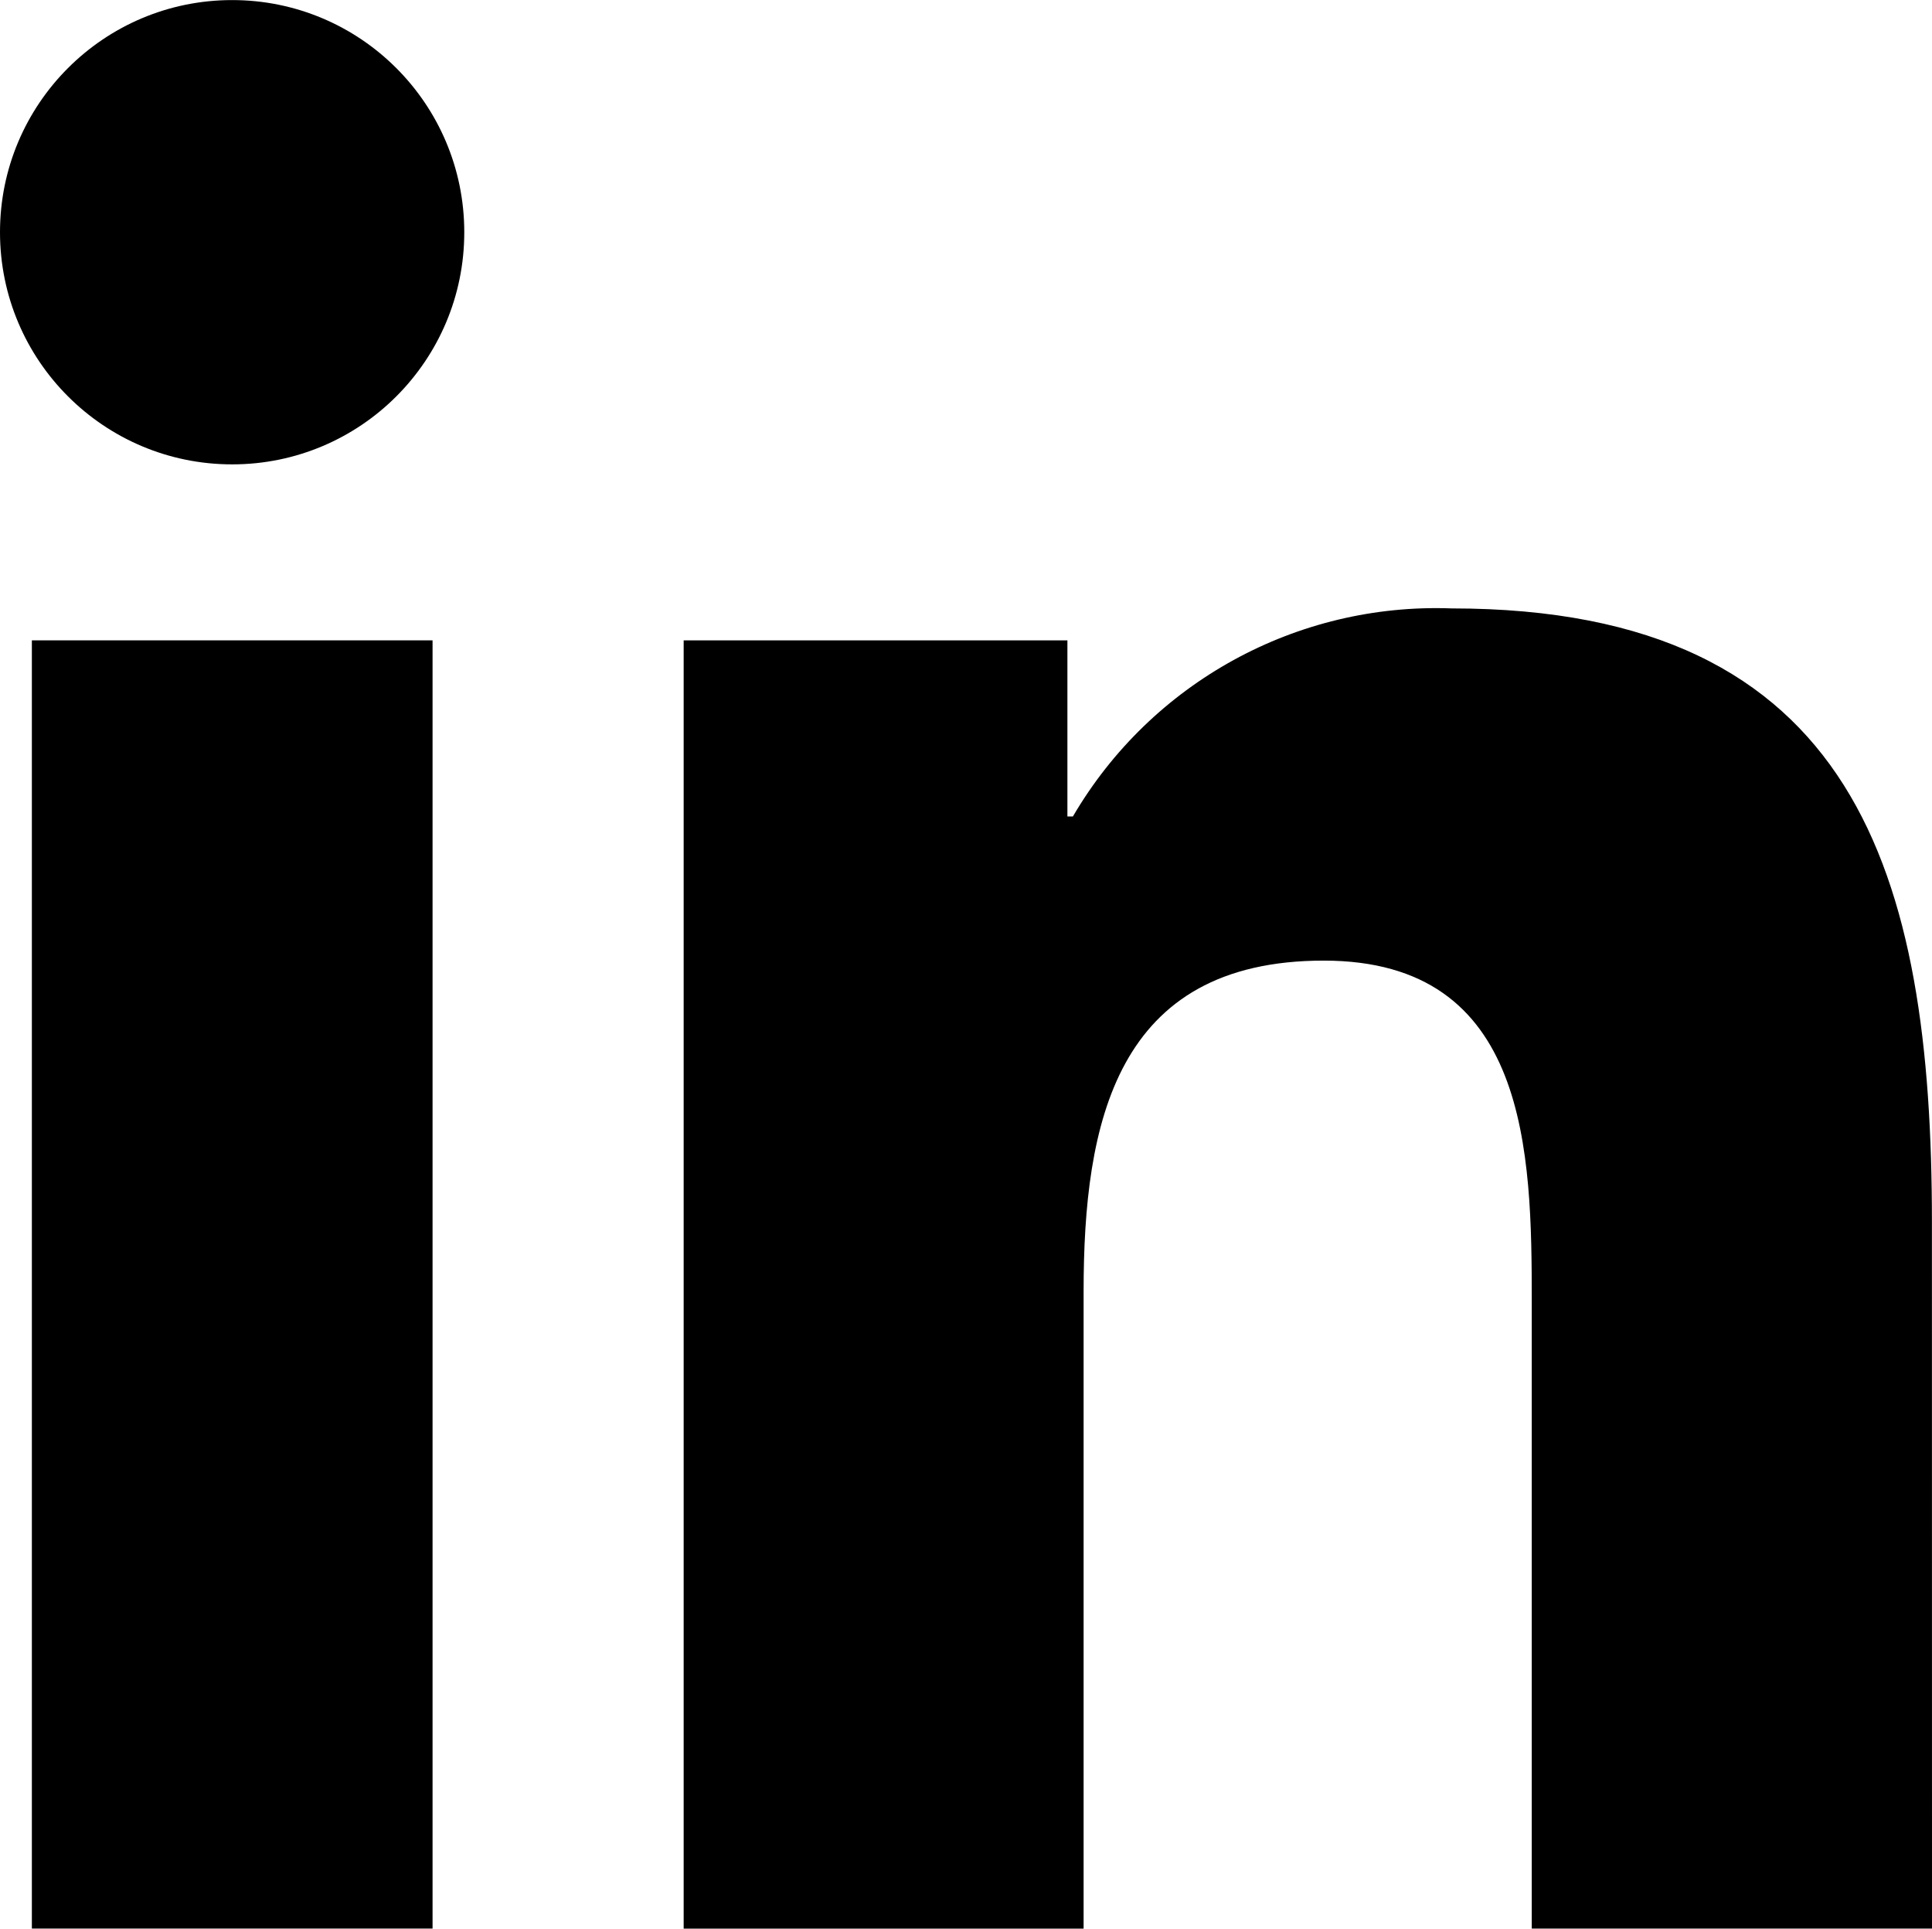
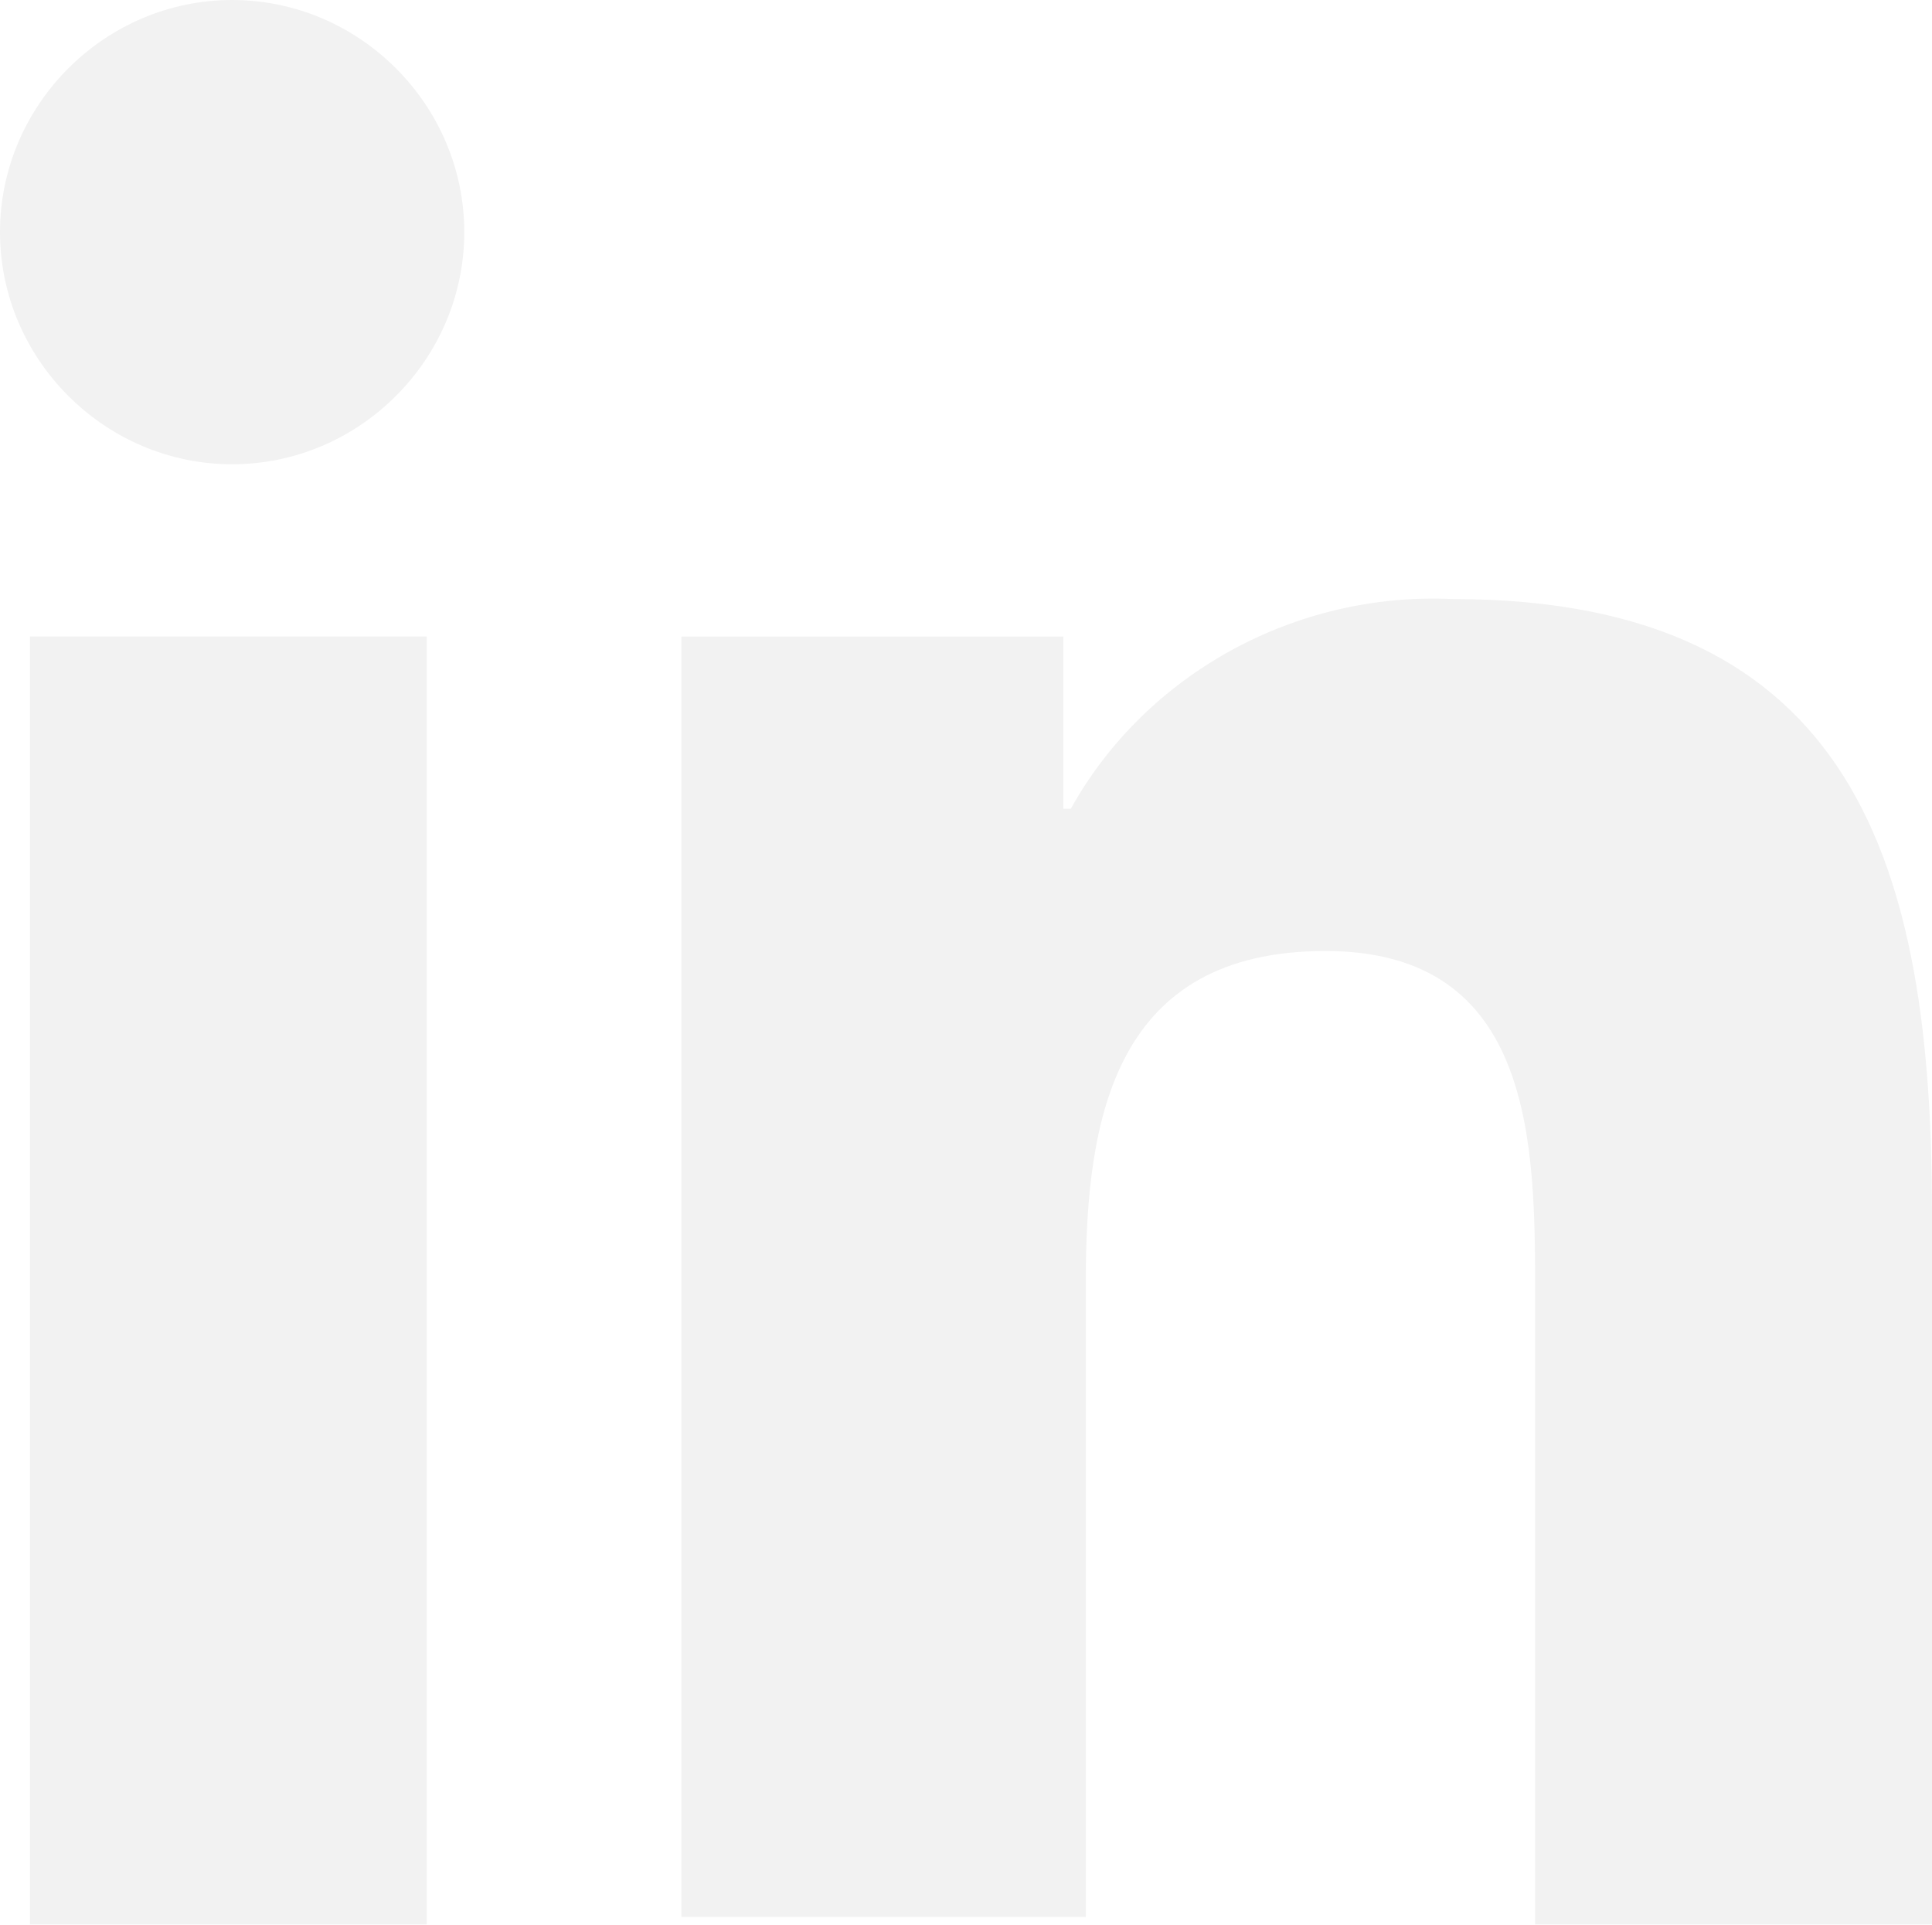
- <svg xmlns="http://www.w3.org/2000/svg" viewBox="0 0 25.767 25.72">
-   <g id="a2af1572-cc5f-4ca4-9a87-8190fe6d606d" data-name="Layer 2">
-     <g id="f54900bd-fb4b-475e-b1c4-51678fcba230" data-name="Layer 1">
-       <rect x="0.425" y="8.54" width="5.344" height="17.18" />
-       <path d="M3.098,6.193A3.096,3.096,0,1,1,6.192,3.096,3.095,3.095,0,0,1,3.098,6.193Z" />
-       <path d="M25.767,25.72H20.429v-8.354c0-1.992-.035-4.555-2.775-4.555-2.778,0-3.202,2.171-3.202,4.413v8.497H9.118V8.54h5.118v2.349h.073a5.611,5.611,0,0,1,5.053-2.775c5.405,0,6.404,3.557,6.404,8.184Z" />
+ <svg xmlns="http://www.w3.org/2000/svg" version="1.1" id="Layer_1" x="0px" y="0px" viewBox="0 0 25.8 25.7" style="enable-background:new 0 0 25.8 25.7;" xml:space="preserve">
+   <style type="text/css">
+ 	.st0{fill:#F2F2F2;}
+ </style>
+   <g id="a2af1572-cc5f-4ca4-9a87-8190fe6d606d">
+     <g id="f54900bd-fb4b-475e-b1c4-51678fcba230">
+       <rect x="0.4" y="8.5" class="st0" width="5.3" height="17.2" />
+       <path class="st0" d="M3.1,6.2C1.4,6.2,0,4.8,0,3.1S1.4,0,3.1,0s3.1,1.4,3.1,3.1c0,0,0,0,0,0C6.2,4.8,4.8,6.2,3.1,6.2    C3.1,6.2,3.1,6.2,3.1,6.2z" />
+       <path class="st0" d="M25.8,25.7h-5.3v-8.4c0-2,0-4.6-2.8-4.6c-2.8,0-3.2,2.2-3.2,4.4v8.5H9.1V8.5h5.1v2.3h0.1c1-1.8,3-2.9,5.1-2.8    c5.4,0,6.4,3.6,6.4,8.2L25.8,25.7z" />
    </g>
  </g>
</svg>
